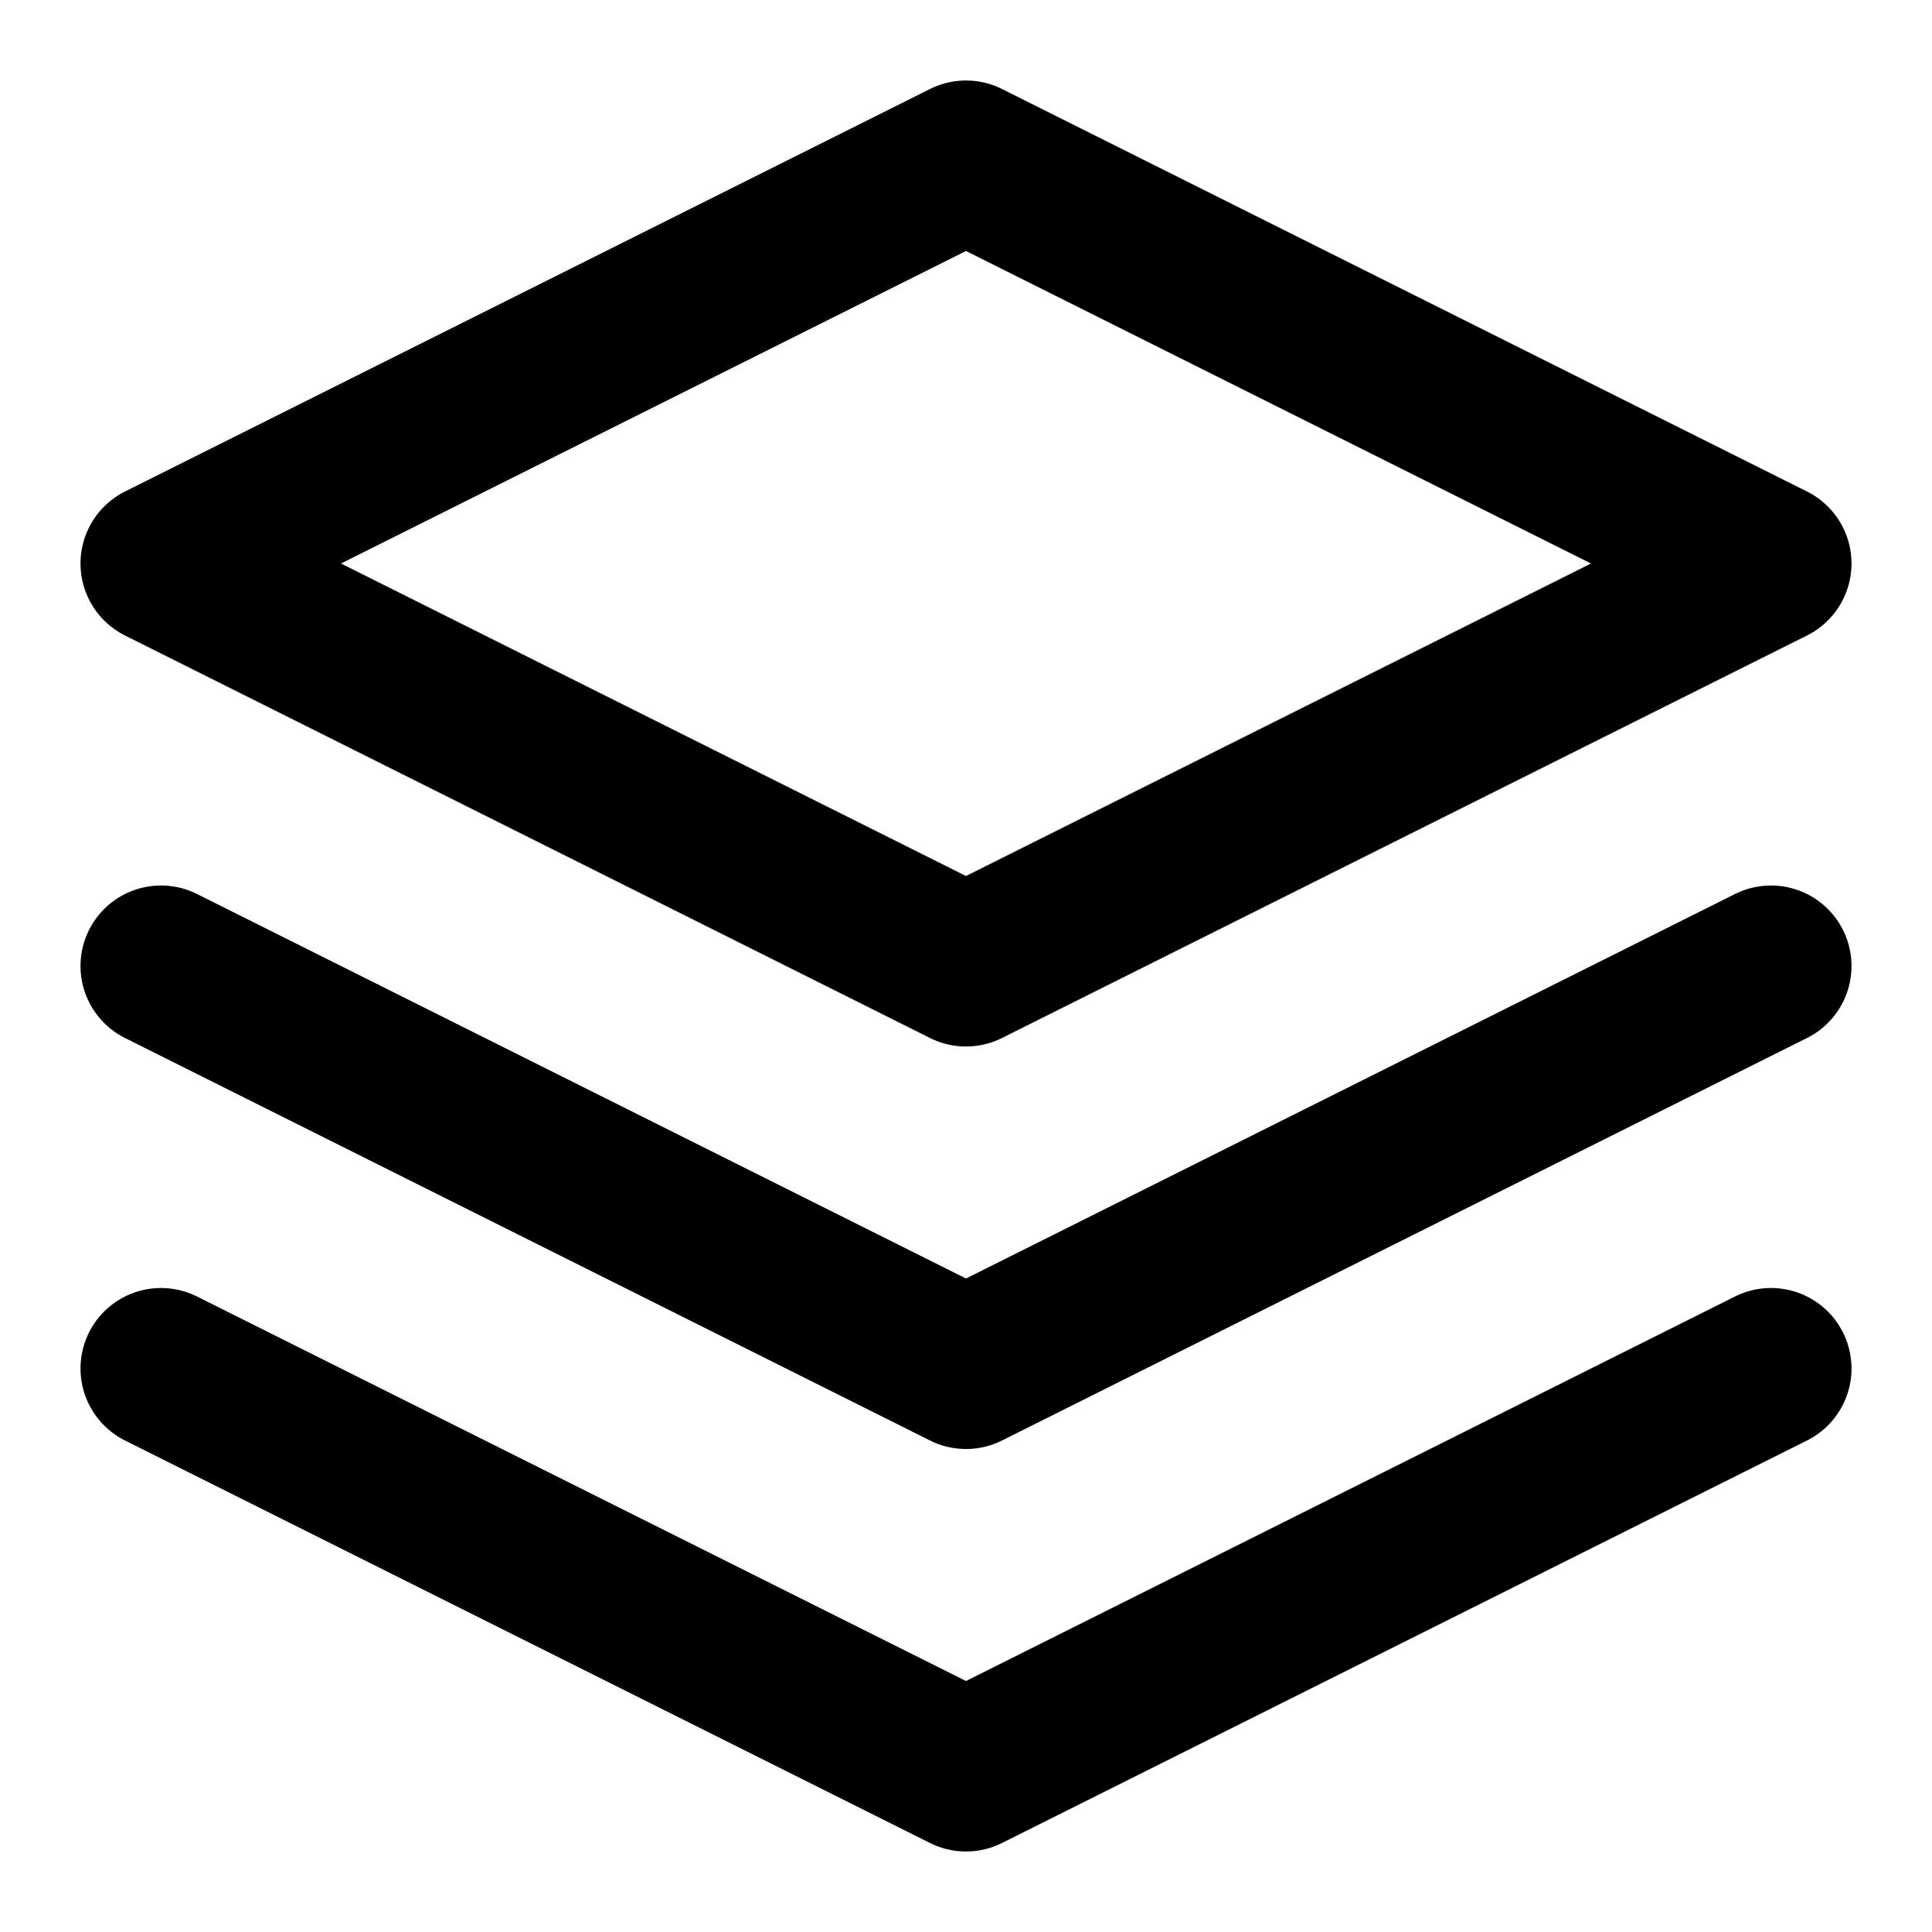
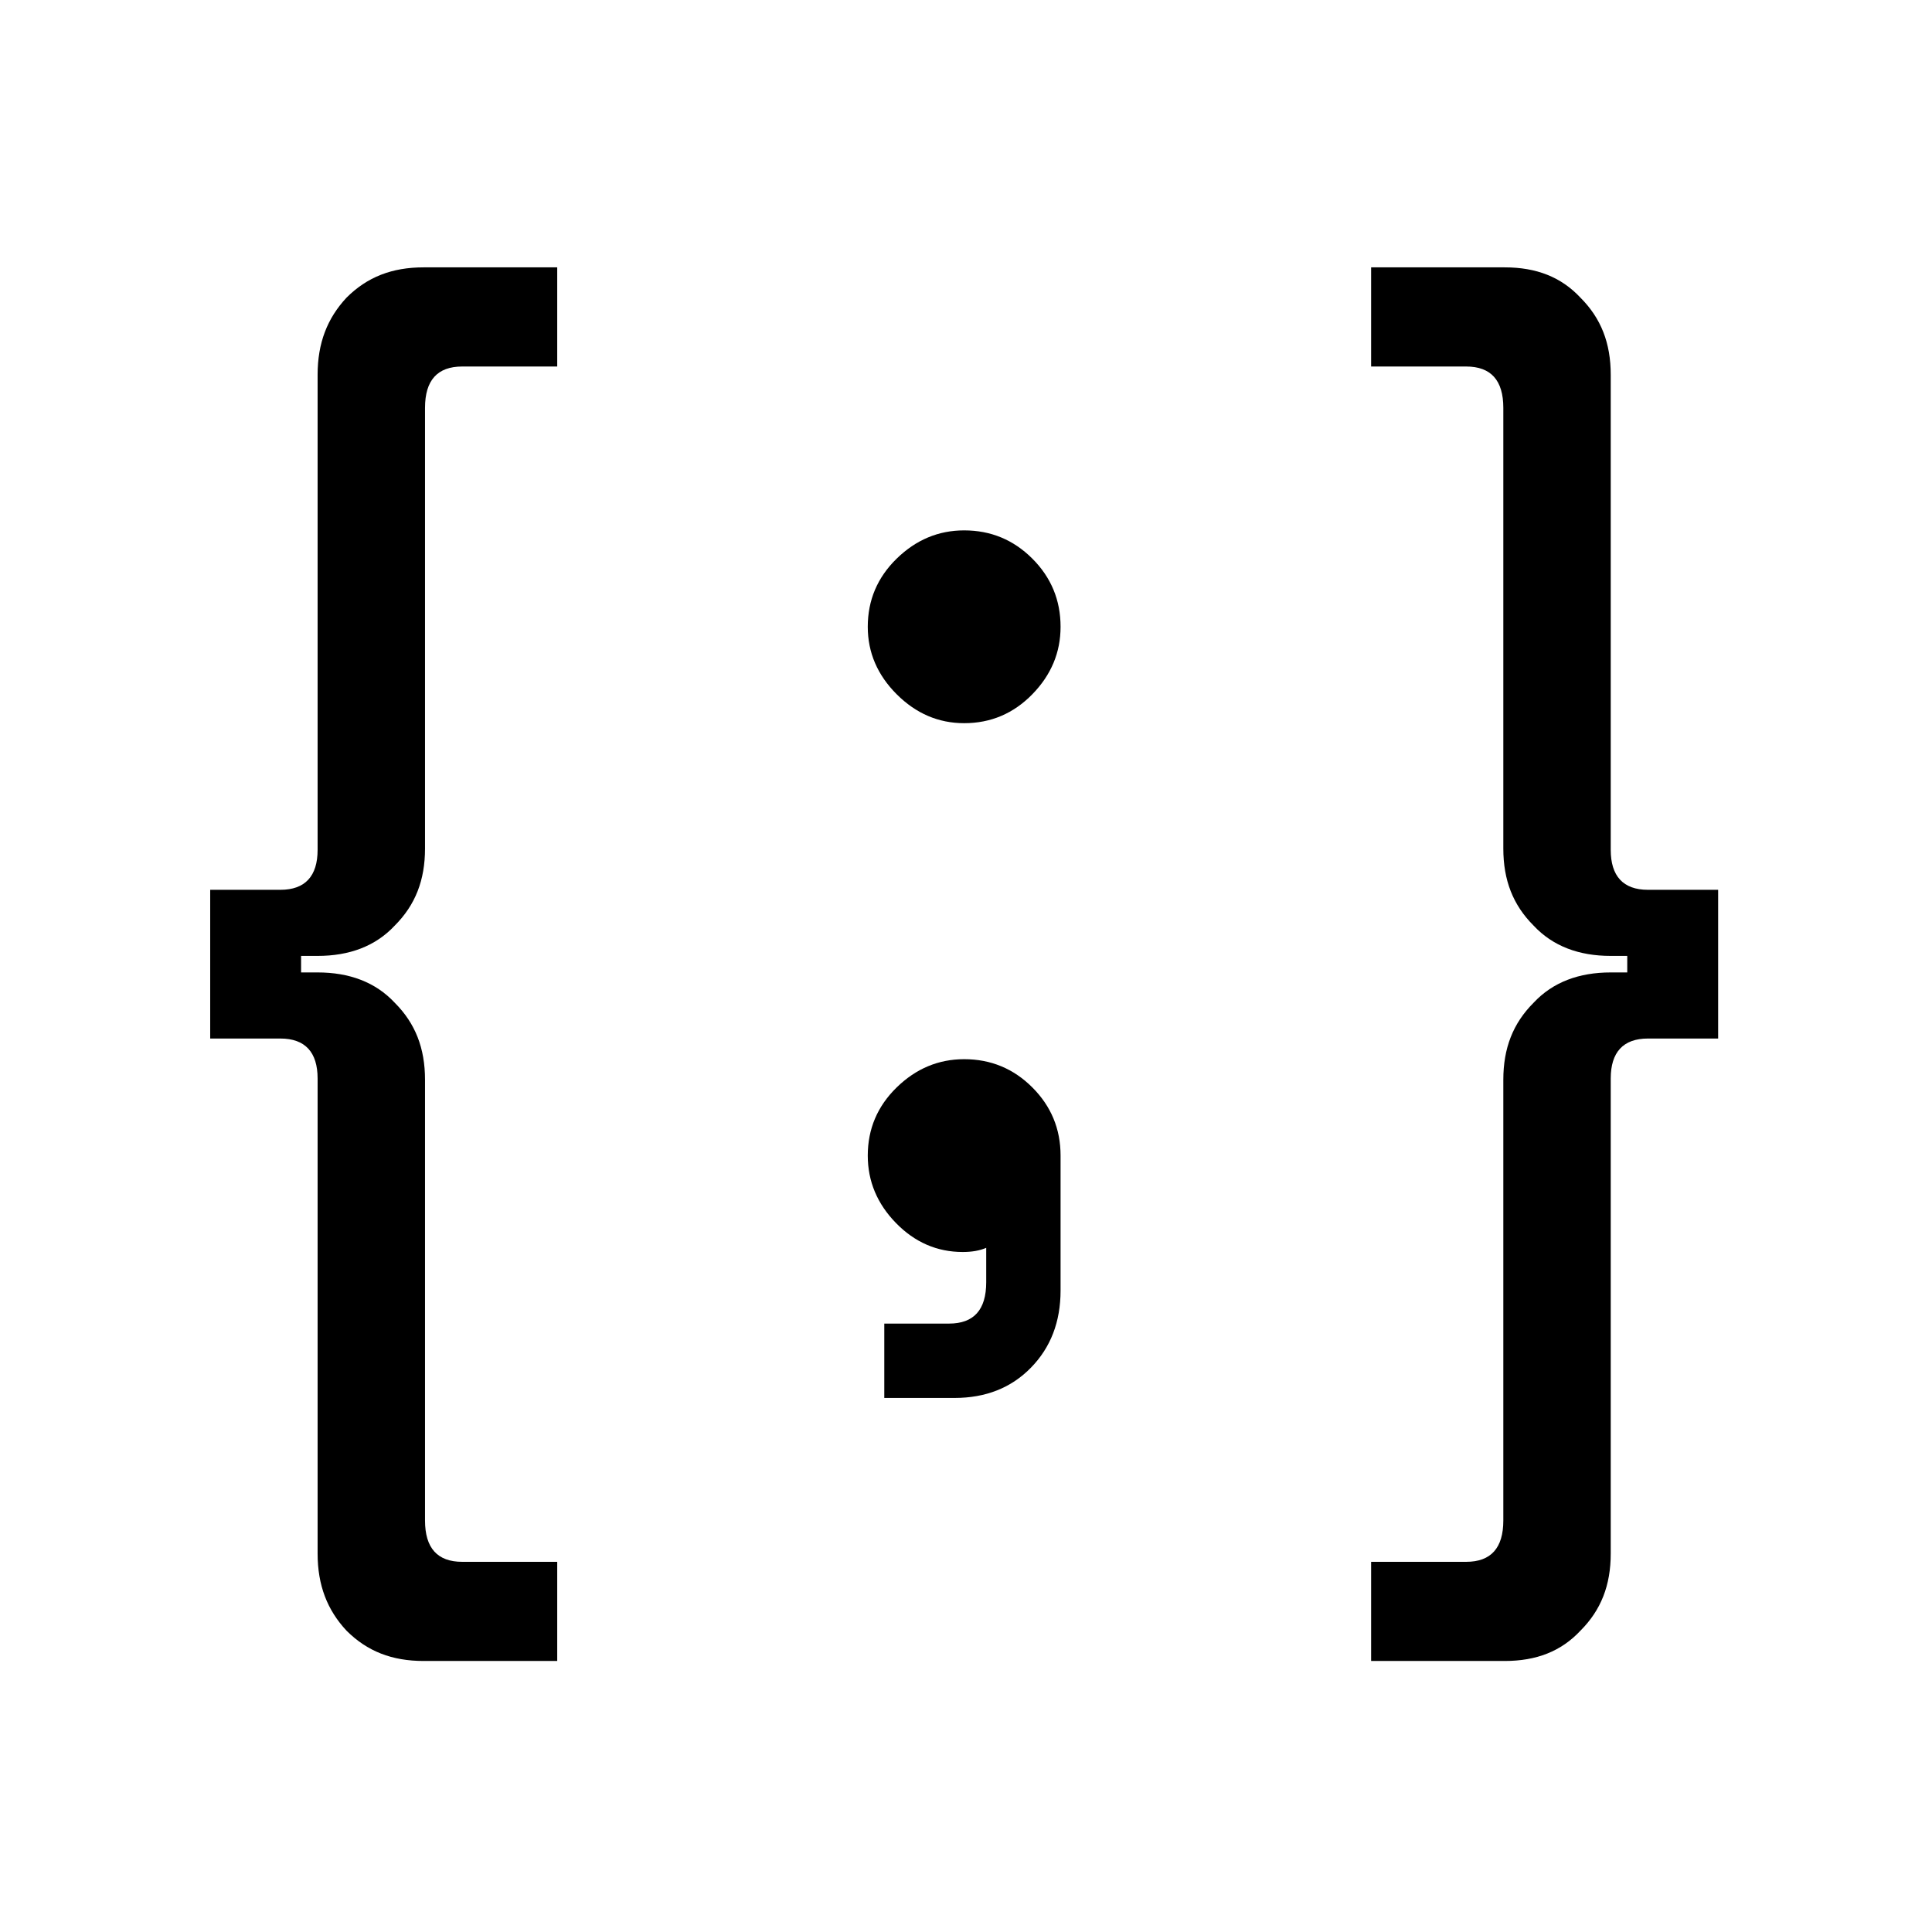
- <svg xmlns="http://www.w3.org/2000/svg" width="24" height="24" viewBox="0 0 24 24" fill="none" stroke="currentColor" stroke-width="2" stroke-linecap="round" stroke-linejoin="round">
-   <path d="M12 2L2 7l10 5 10-5-10-5z" />
-   <path d="M2 17l10 5 10-5" />
-   <path d="M2 12l10 5 10-5" />
+ <svg xmlns="http://www.w3.org/2000/svg" width="100%" height="100%" viewBox="0 0 513 513" version="1.1" xml:space="preserve" style="fill-rule:evenodd;clip-rule:evenodd;stroke-linejoin:round;stroke-miterlimit:2;">
+   <g id="ArtBoard1" transform="matrix(4.000172,0,0,4.000172,0,0)">
+     <rect x="0" y="0" width="128" height="128" style="fill:none;" />
+     <g transform="matrix(1.155654,0,0,1.155654,-9.961115,-9.961115)">
+       <g id="_---" transform="matrix(1.581961,0,0,1.581961,-40.50013,48.45772)">
+         <g transform="matrix(50,0,0,50,28.68165,27.32469)">
+           <path d="M0.355,0.156C0.332,0.156 0.314,0.149 0.299,0.134C0.285,0.119 0.278,0.101 0.278,0.078L0.278,-0.267C0.278,-0.286 0.269,-0.296 0.251,-0.296L0.2,-0.296L0.2,-0.404L0.251,-0.404C0.269,-0.404 0.278,-0.414 0.278,-0.433L0.278,-0.778C0.278,-0.801 0.285,-0.819 0.299,-0.834C0.314,-0.849 0.332,-0.856 0.355,-0.856L0.452,-0.856L0.452,-0.784L0.383,-0.784C0.365,-0.784 0.356,-0.774 0.356,-0.754L0.356,-0.434C0.356,-0.411 0.349,-0.393 0.334,-0.378C0.32,-0.363 0.301,-0.356 0.278,-0.356L0.266,-0.356L0.266,-0.344L0.278,-0.344C0.301,-0.344 0.32,-0.337 0.334,-0.322C0.349,-0.307 0.356,-0.289 0.356,-0.266L0.356,0.054C0.356,0.074 0.365,0.084 0.383,0.084L0.452,0.084L0.452,0.156L0.355,0.156Z" />
+         </g>
+         <g transform="matrix(50,0,0,50,72.83299,27.32469)">
+           <path d="M0.16,0.156L0.16,0.084L0.229,0.084C0.247,0.084 0.256,0.074 0.256,0.054L0.256,-0.266C0.256,-0.289 0.263,-0.307 0.278,-0.322C0.292,-0.337 0.311,-0.344 0.334,-0.344L0.346,-0.344L0.346,-0.356L0.334,-0.356C0.311,-0.356 0.292,-0.363 0.278,-0.378C0.263,-0.393 0.256,-0.411 0.256,-0.434L0.256,-0.754C0.256,-0.774 0.247,-0.784 0.229,-0.784L0.16,-0.784L0.16,-0.856L0.257,-0.856C0.28,-0.856 0.298,-0.849 0.312,-0.834C0.327,-0.819 0.334,-0.801 0.334,-0.778L0.334,-0.433C0.334,-0.414 0.343,-0.404 0.361,-0.404L0.412,-0.404L0.412,-0.296L0.361,-0.296C0.343,-0.296 0.334,-0.286 0.334,-0.267L0.334,0.078C0.334,0.101 0.327,0.119 0.312,0.134C0.298,0.149 0.28,0.156 0.257,0.156L0.16,0.156Z" />
+         </g>
+       </g>
+       <g transform="matrix(1,0,0,1,-0,-12.2602)">
+         <path d="M64,62.418C62.524,62.418 61.232,61.864 60.124,60.757C59.017,59.65 58.463,58.358 58.463,56.881C58.463,55.352 59.017,54.047 60.124,52.966C61.232,51.885 62.524,51.344 64,51.344C65.529,51.344 66.834,51.885 67.915,52.966C68.996,54.047 69.537,55.352 69.537,56.881C69.537,58.358 68.996,59.65 67.915,60.757C66.834,61.864 65.529,62.418 64,62.418Z" />
+         <path d="M59.412,101.176L59.412,96.905L63.13,96.905C64.554,96.905 65.266,96.114 65.266,94.532L65.266,92.554C64.896,92.713 64.448,92.792 63.921,92.792C62.444,92.792 61.166,92.238 60.085,91.131C59.004,90.023 58.463,88.731 58.463,87.255C58.463,85.726 59.017,84.42 60.124,83.339C61.232,82.258 62.524,81.718 64,81.718C65.529,81.718 66.834,82.258 67.915,83.339C68.996,84.42 69.537,85.726 69.537,87.255L69.537,95.006C69.537,96.799 68.97,98.276 67.836,99.436C66.703,100.596 65.239,101.176 63.446,101.176L59.412,101.176Z" />
+       </g>
+     </g>
+   </g>
</svg>
